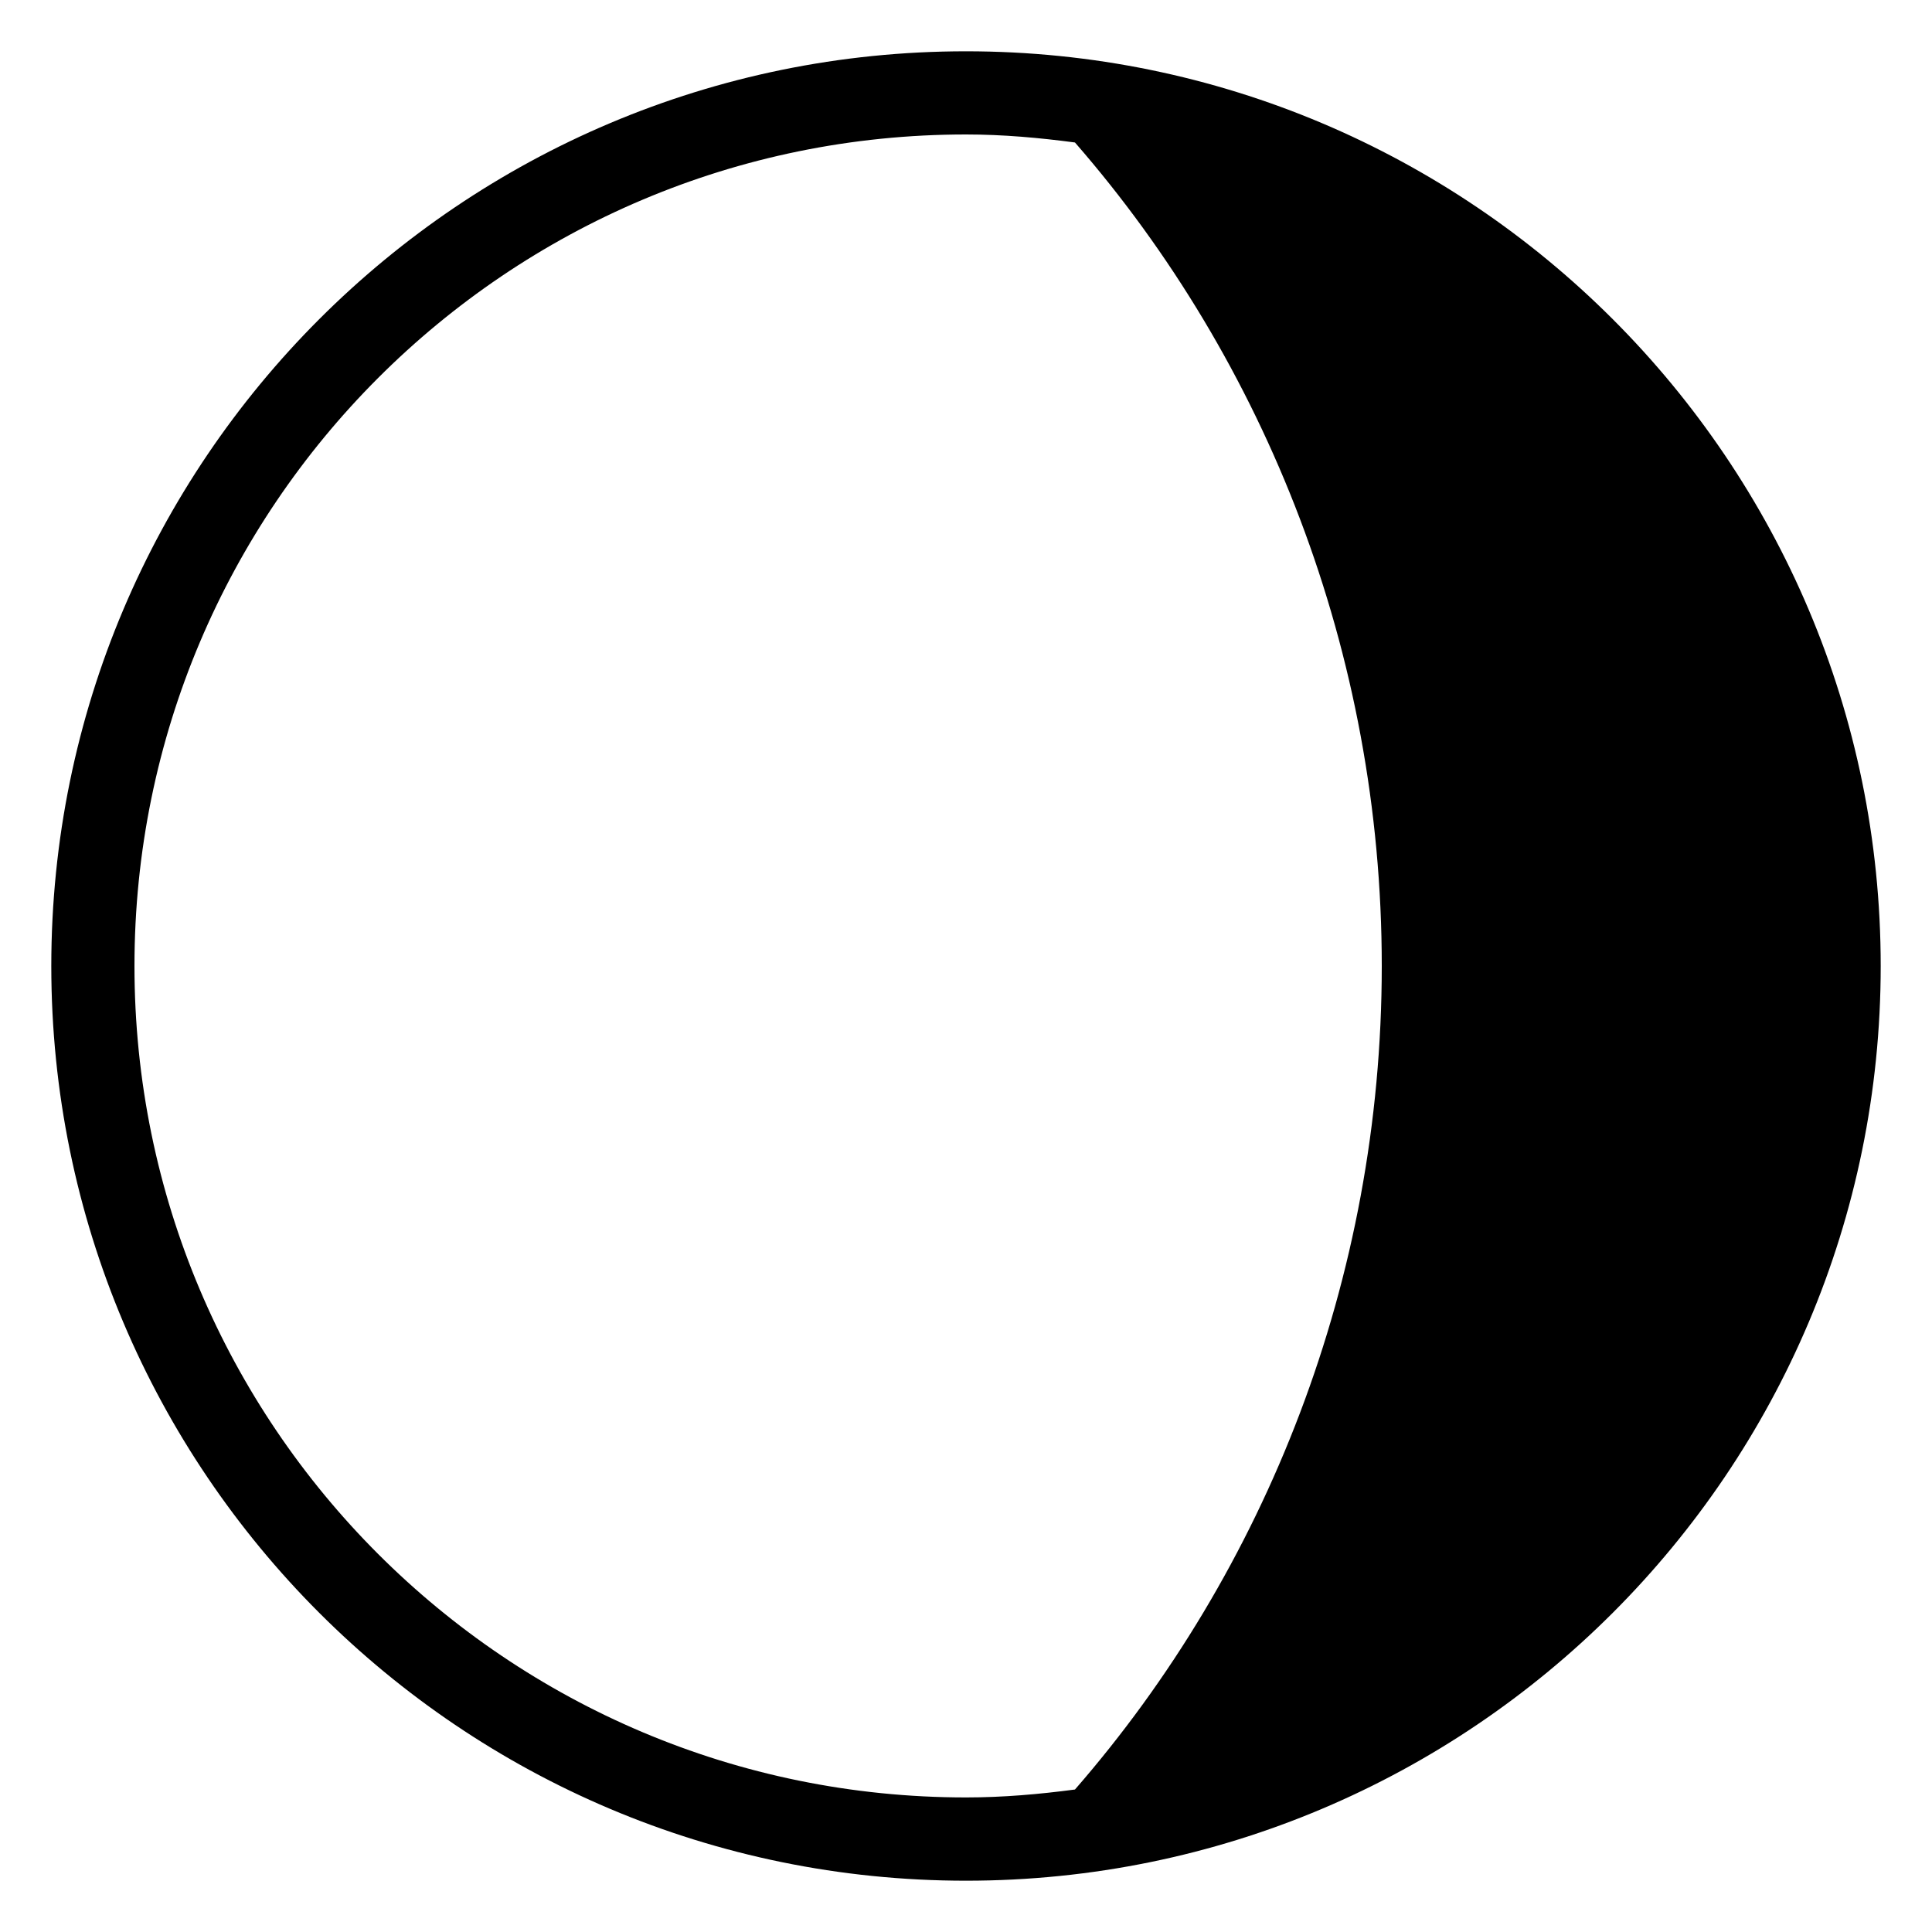
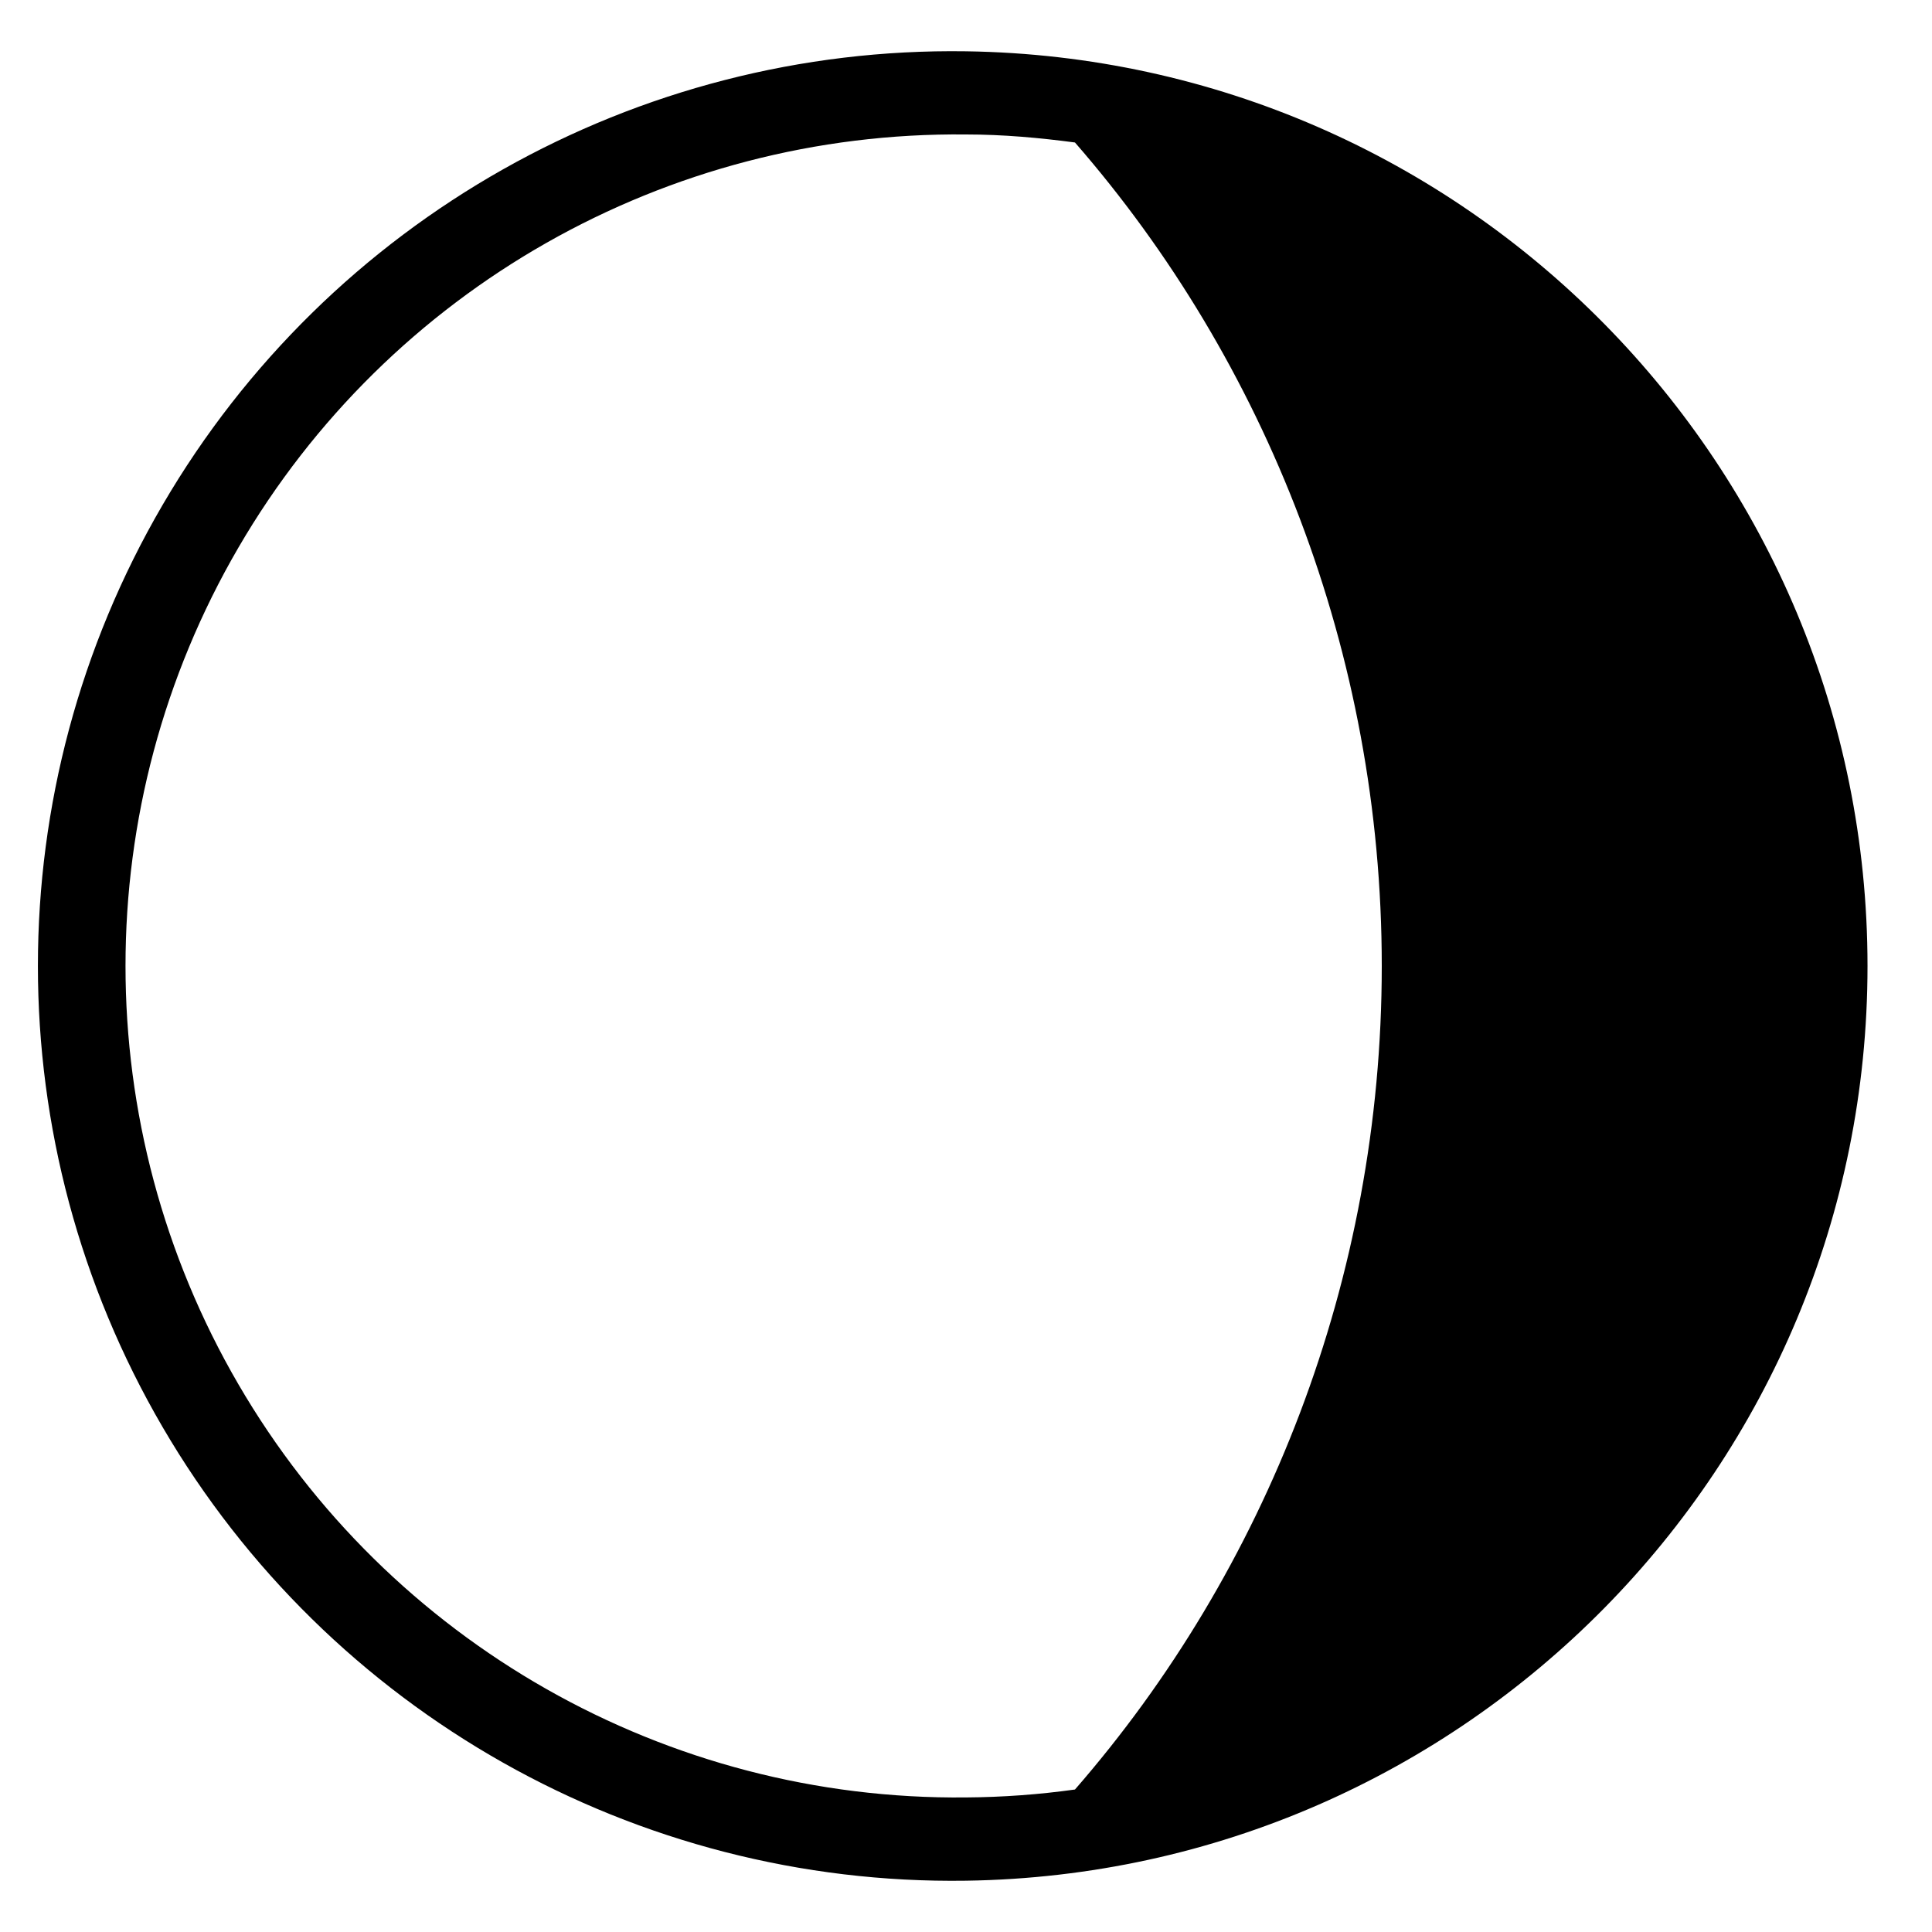
<svg xmlns="http://www.w3.org/2000/svg" viewBox="0 0 20 20">
-   <path fill="currentColor" d="M10,0.531c-5.229,0-9.469,4.239-9.469,9.469S4.771,19.469,10,19.469s9.469-4.239,9.469-9.469S15.229,0.531,10,0.531 M11.128,18.525c-0.371,0.049-0.745,0.082-1.128,0.082c-4.754,0-8.608-3.854-8.608-8.607S5.246,1.392,10,1.392c0.383,0,0.758,0.034,1.128,0.083c1.976,2.269,3.176,5.281,3.176,8.525S13.103,16.257,11.128,18.525" />
+   <path fill="currentColor" d="M10 .531a9.47 9.47 0 1 0 0 18.938A9.47 9.47 0 0 0 10 .531m1.128 17.994a8.58 8.58 0 0 1-1.128.082 8.608 8.608 0 1 1 0-17.215c.383 0 .758.034 1.128.083 1.976 2.269 3.176 5.281 3.176 8.525s-1.201 6.257-3.176 8.525" />
</svg>
